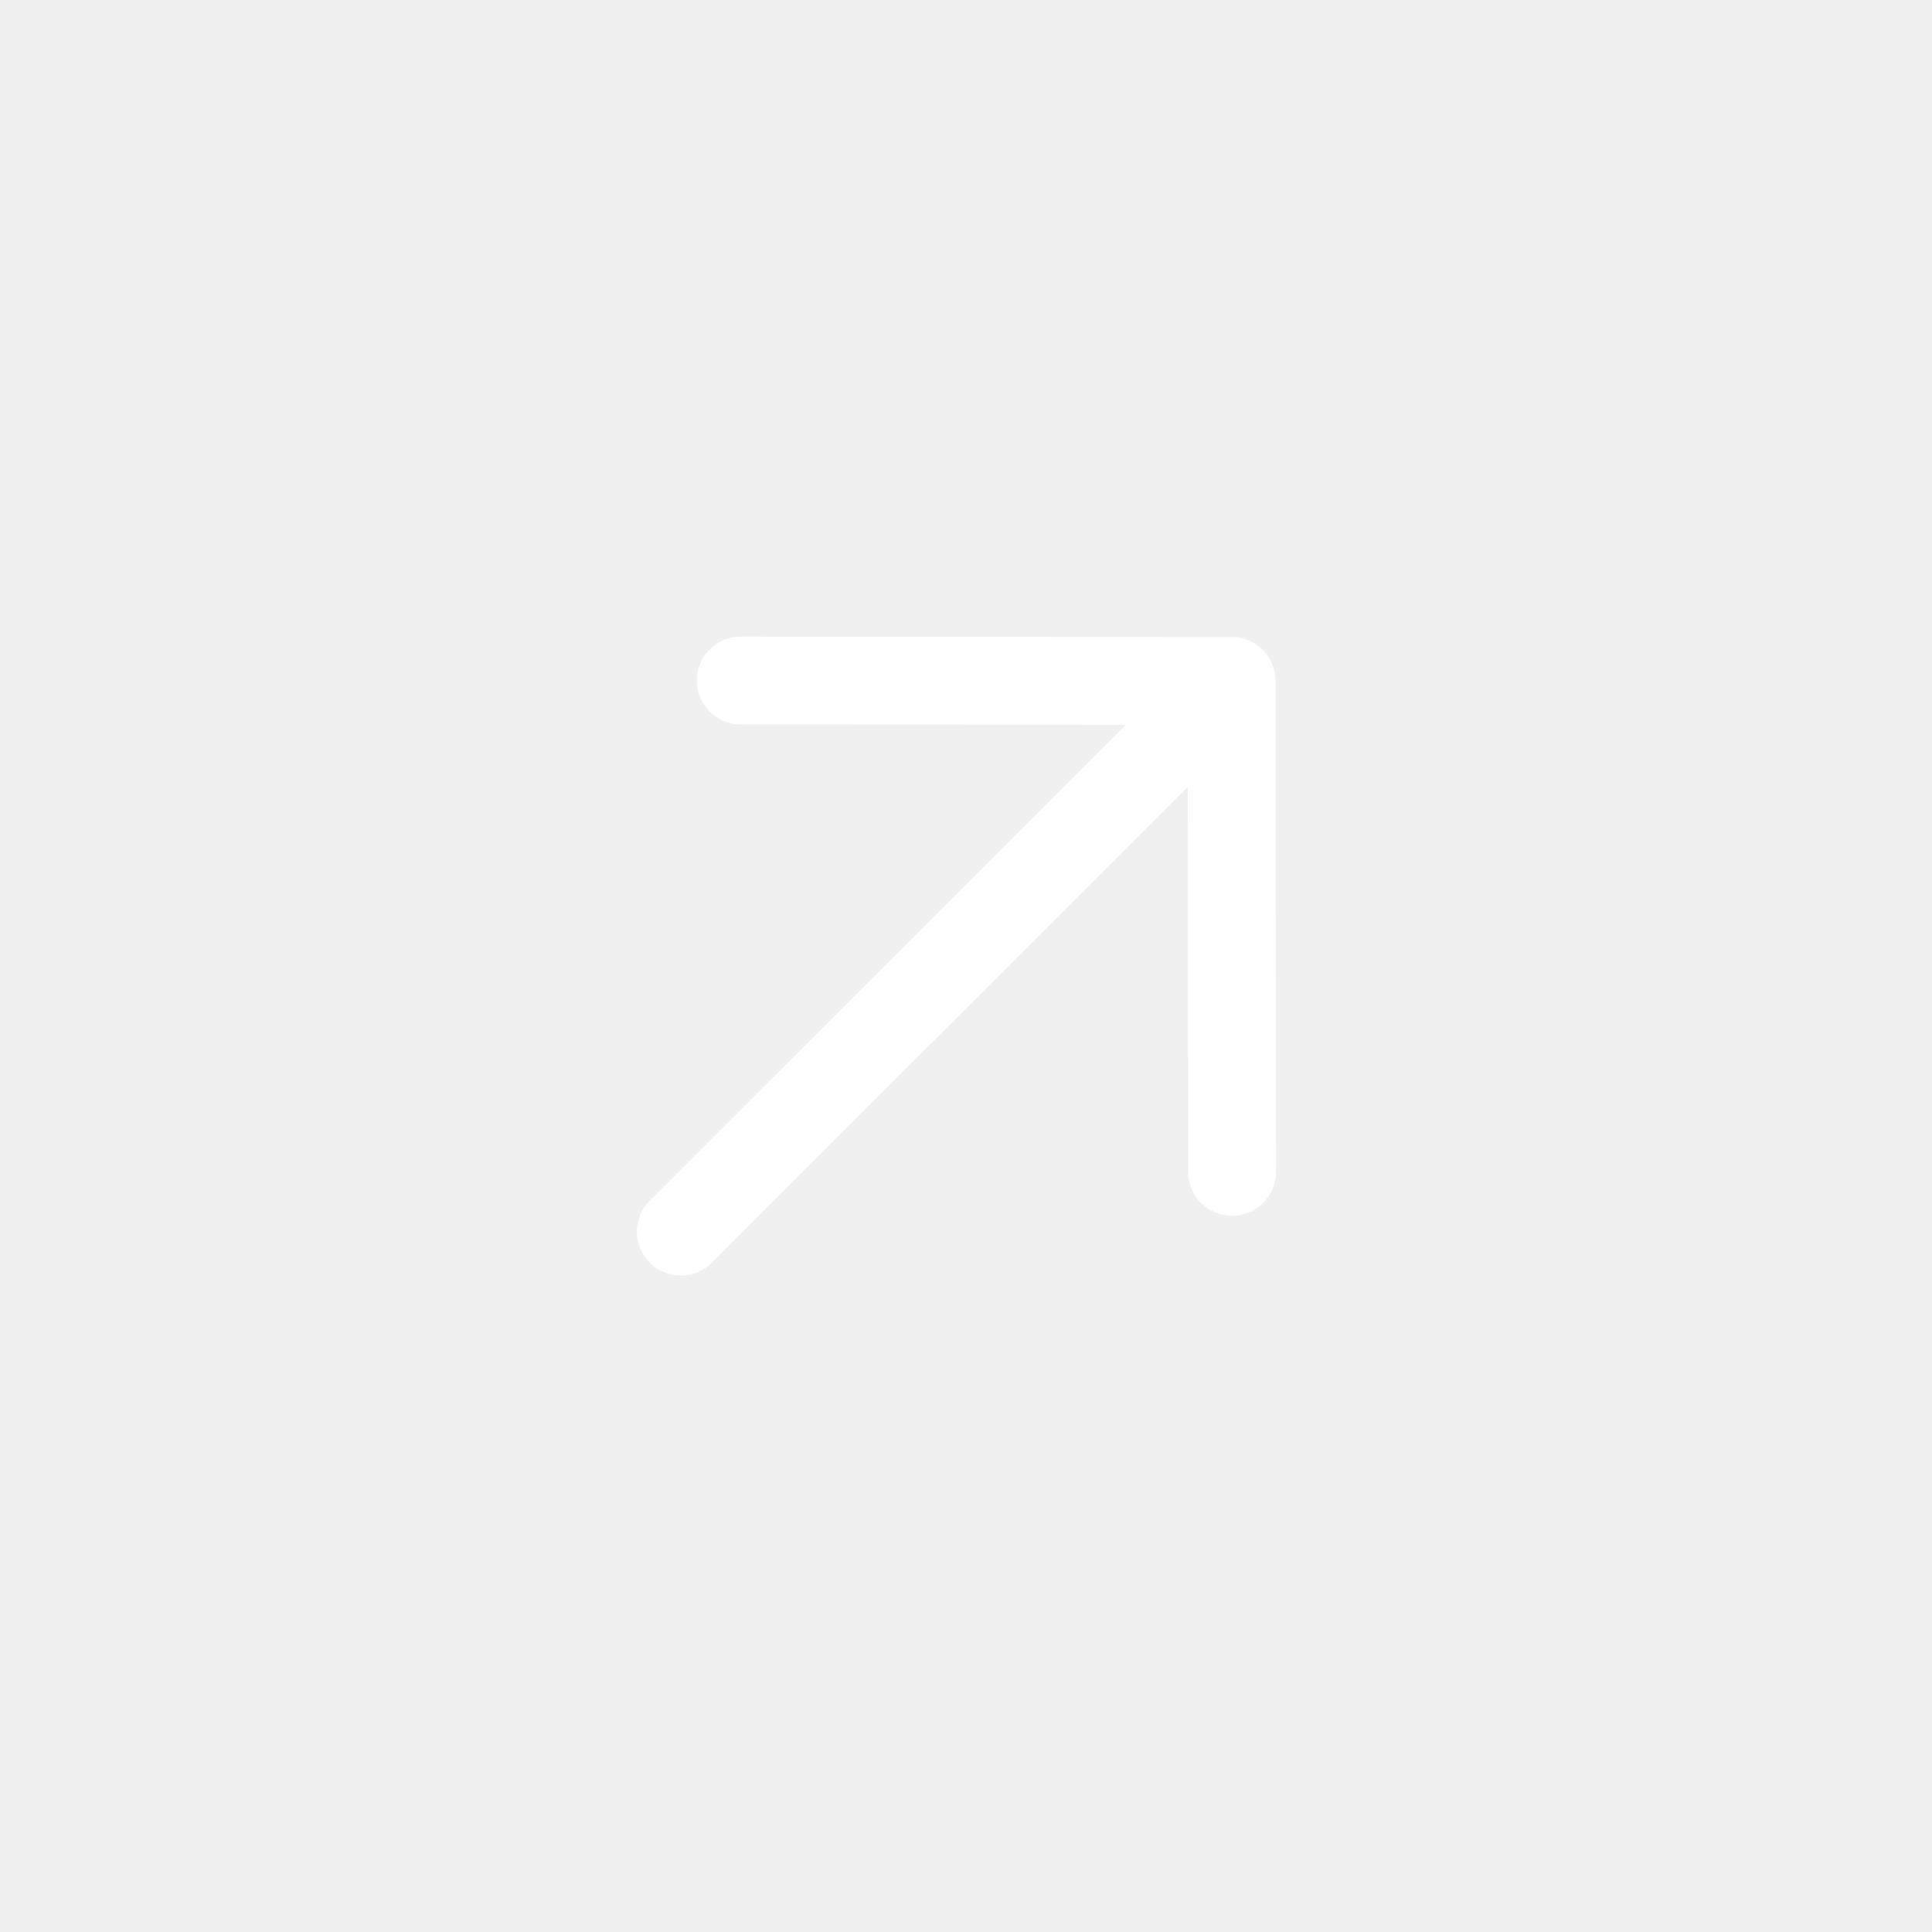
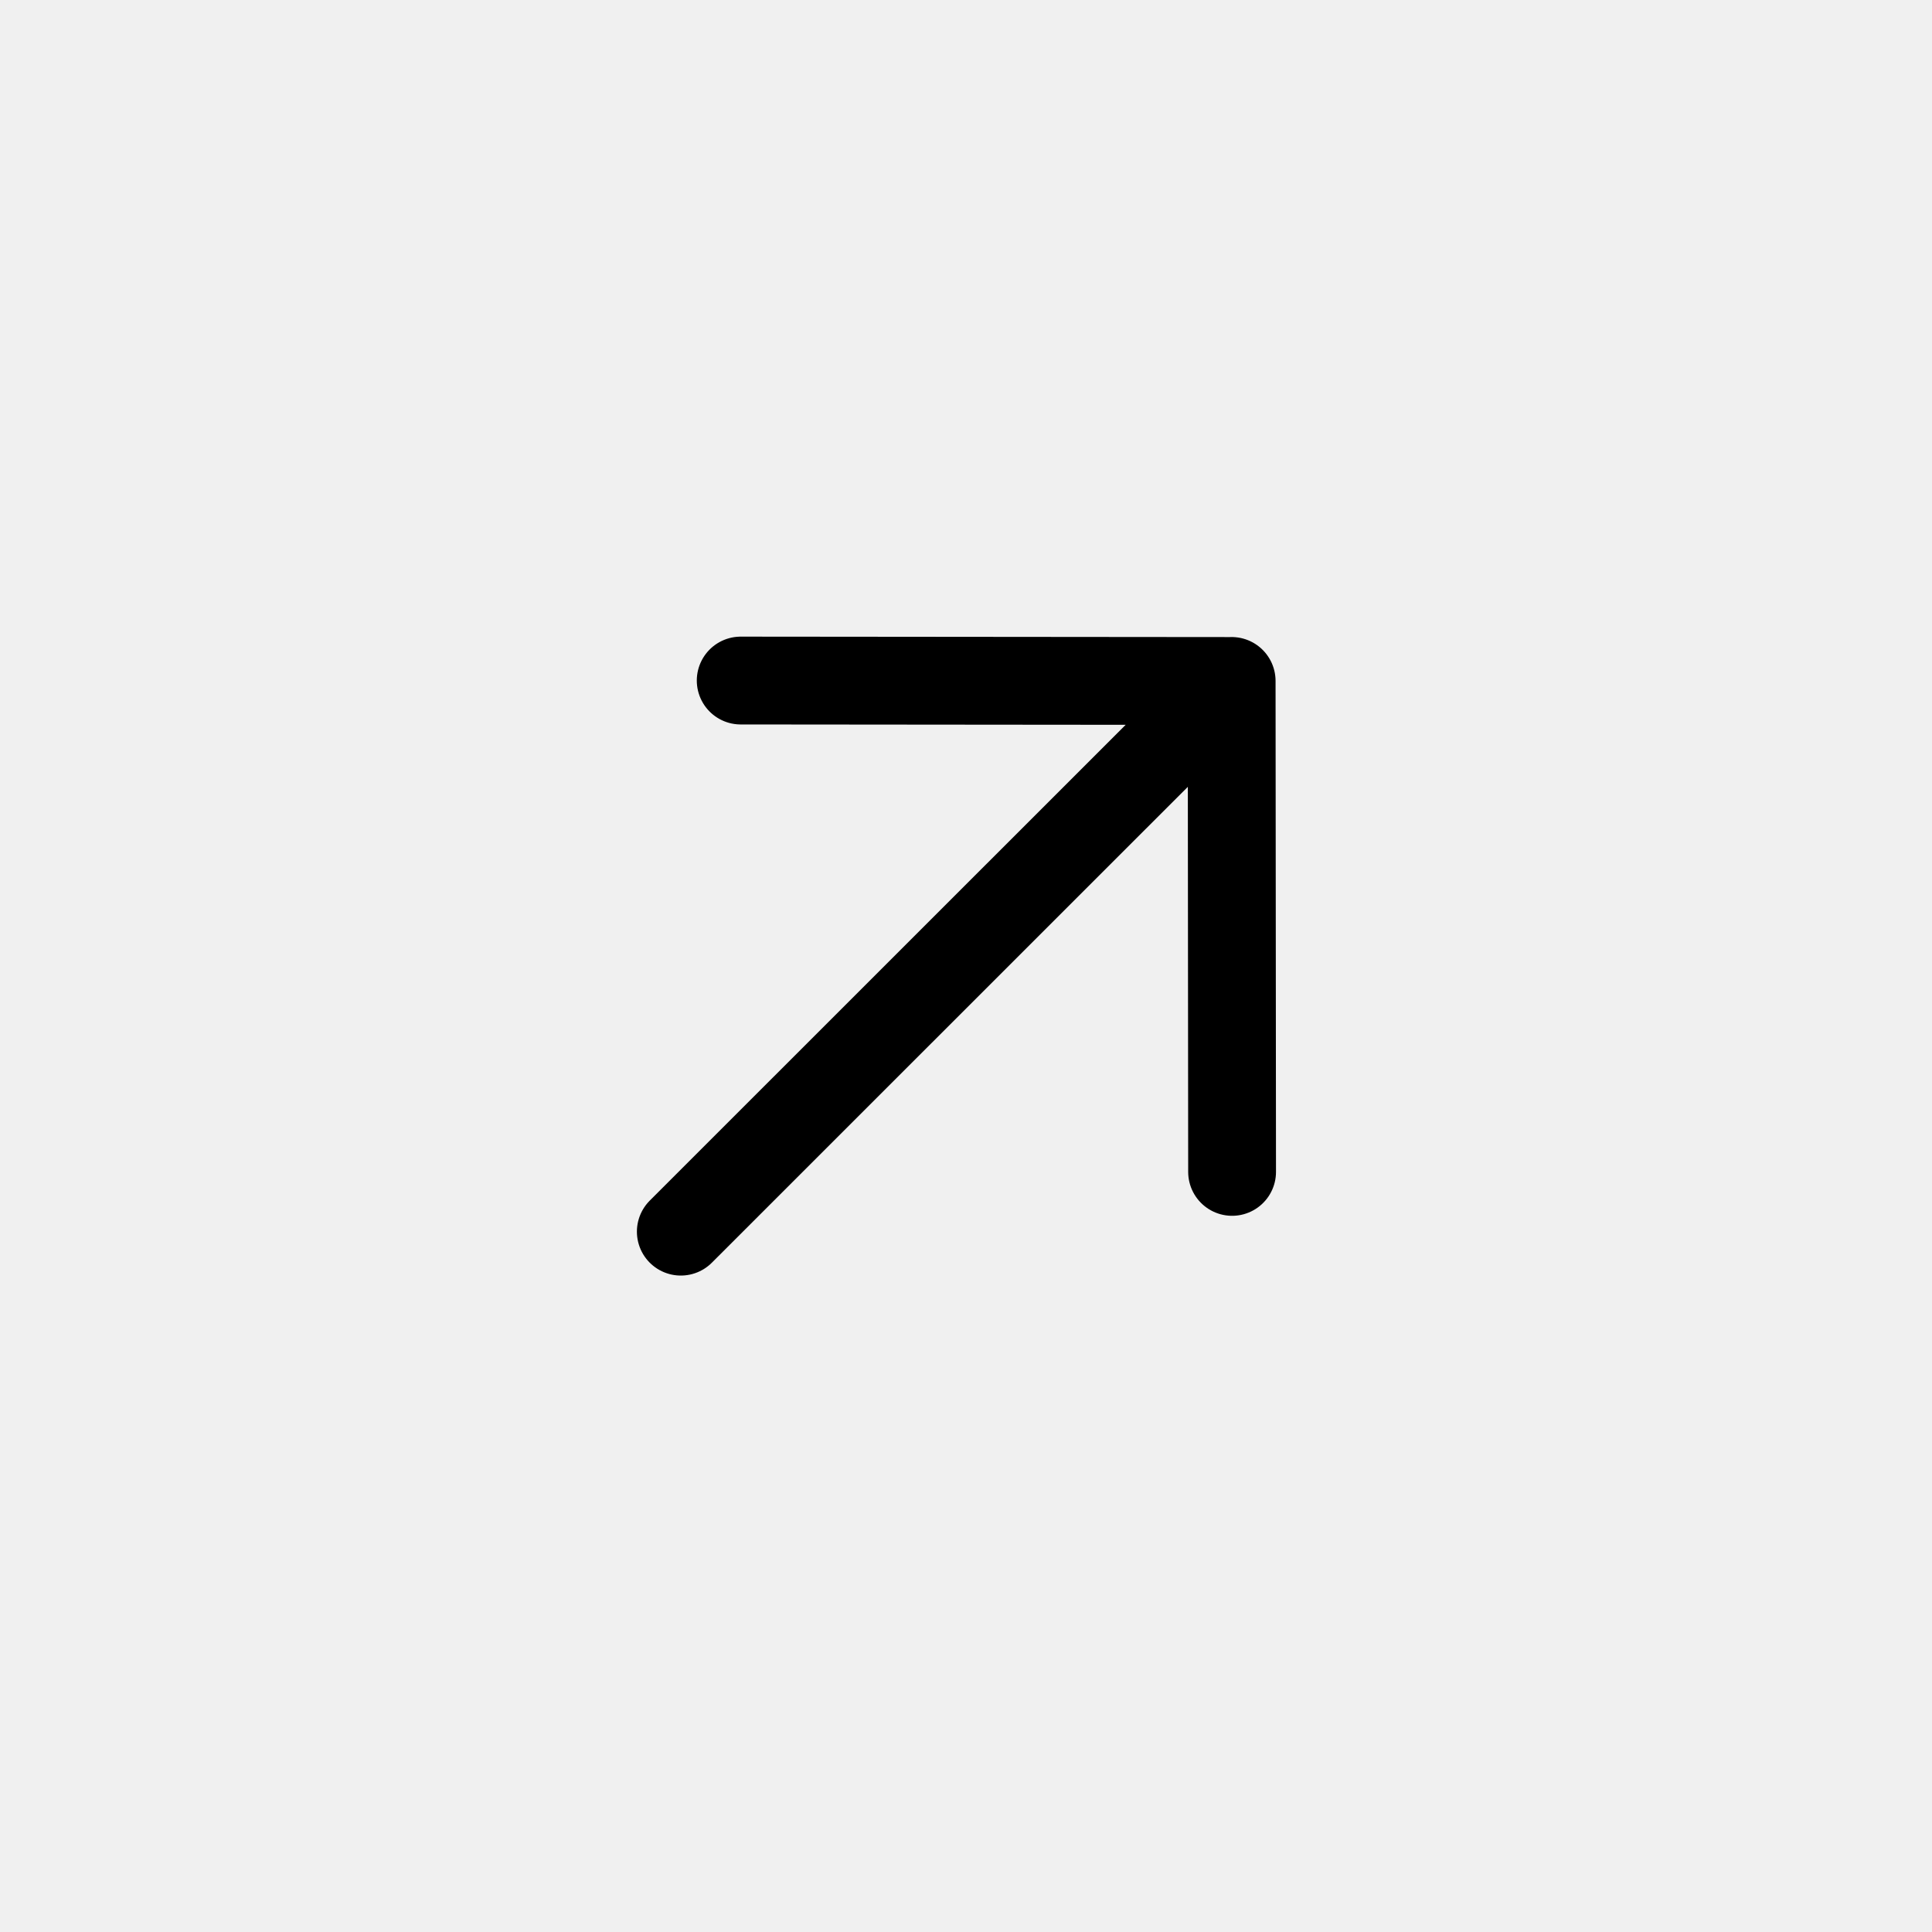
<svg xmlns="http://www.w3.org/2000/svg" viewBox="0 0 44 44" fill="none" style="width: 100%; height: auto;">
-   <path d="M15.505 28.05 28.05 15.508m0 0 .01 11.181m-.01-11.18-11.181-.01" stroke="#fff" stroke-width="2" stroke-linecap="round" stroke-linejoin="round" />
+   <path d="M15.505 28.05 28.05 15.508m0 0 .01 11.181m-.01-11.18-11.181-.01" stroke="currentColor" stroke-width="2" stroke-linecap="round" stroke-linejoin="round" />
</svg>
